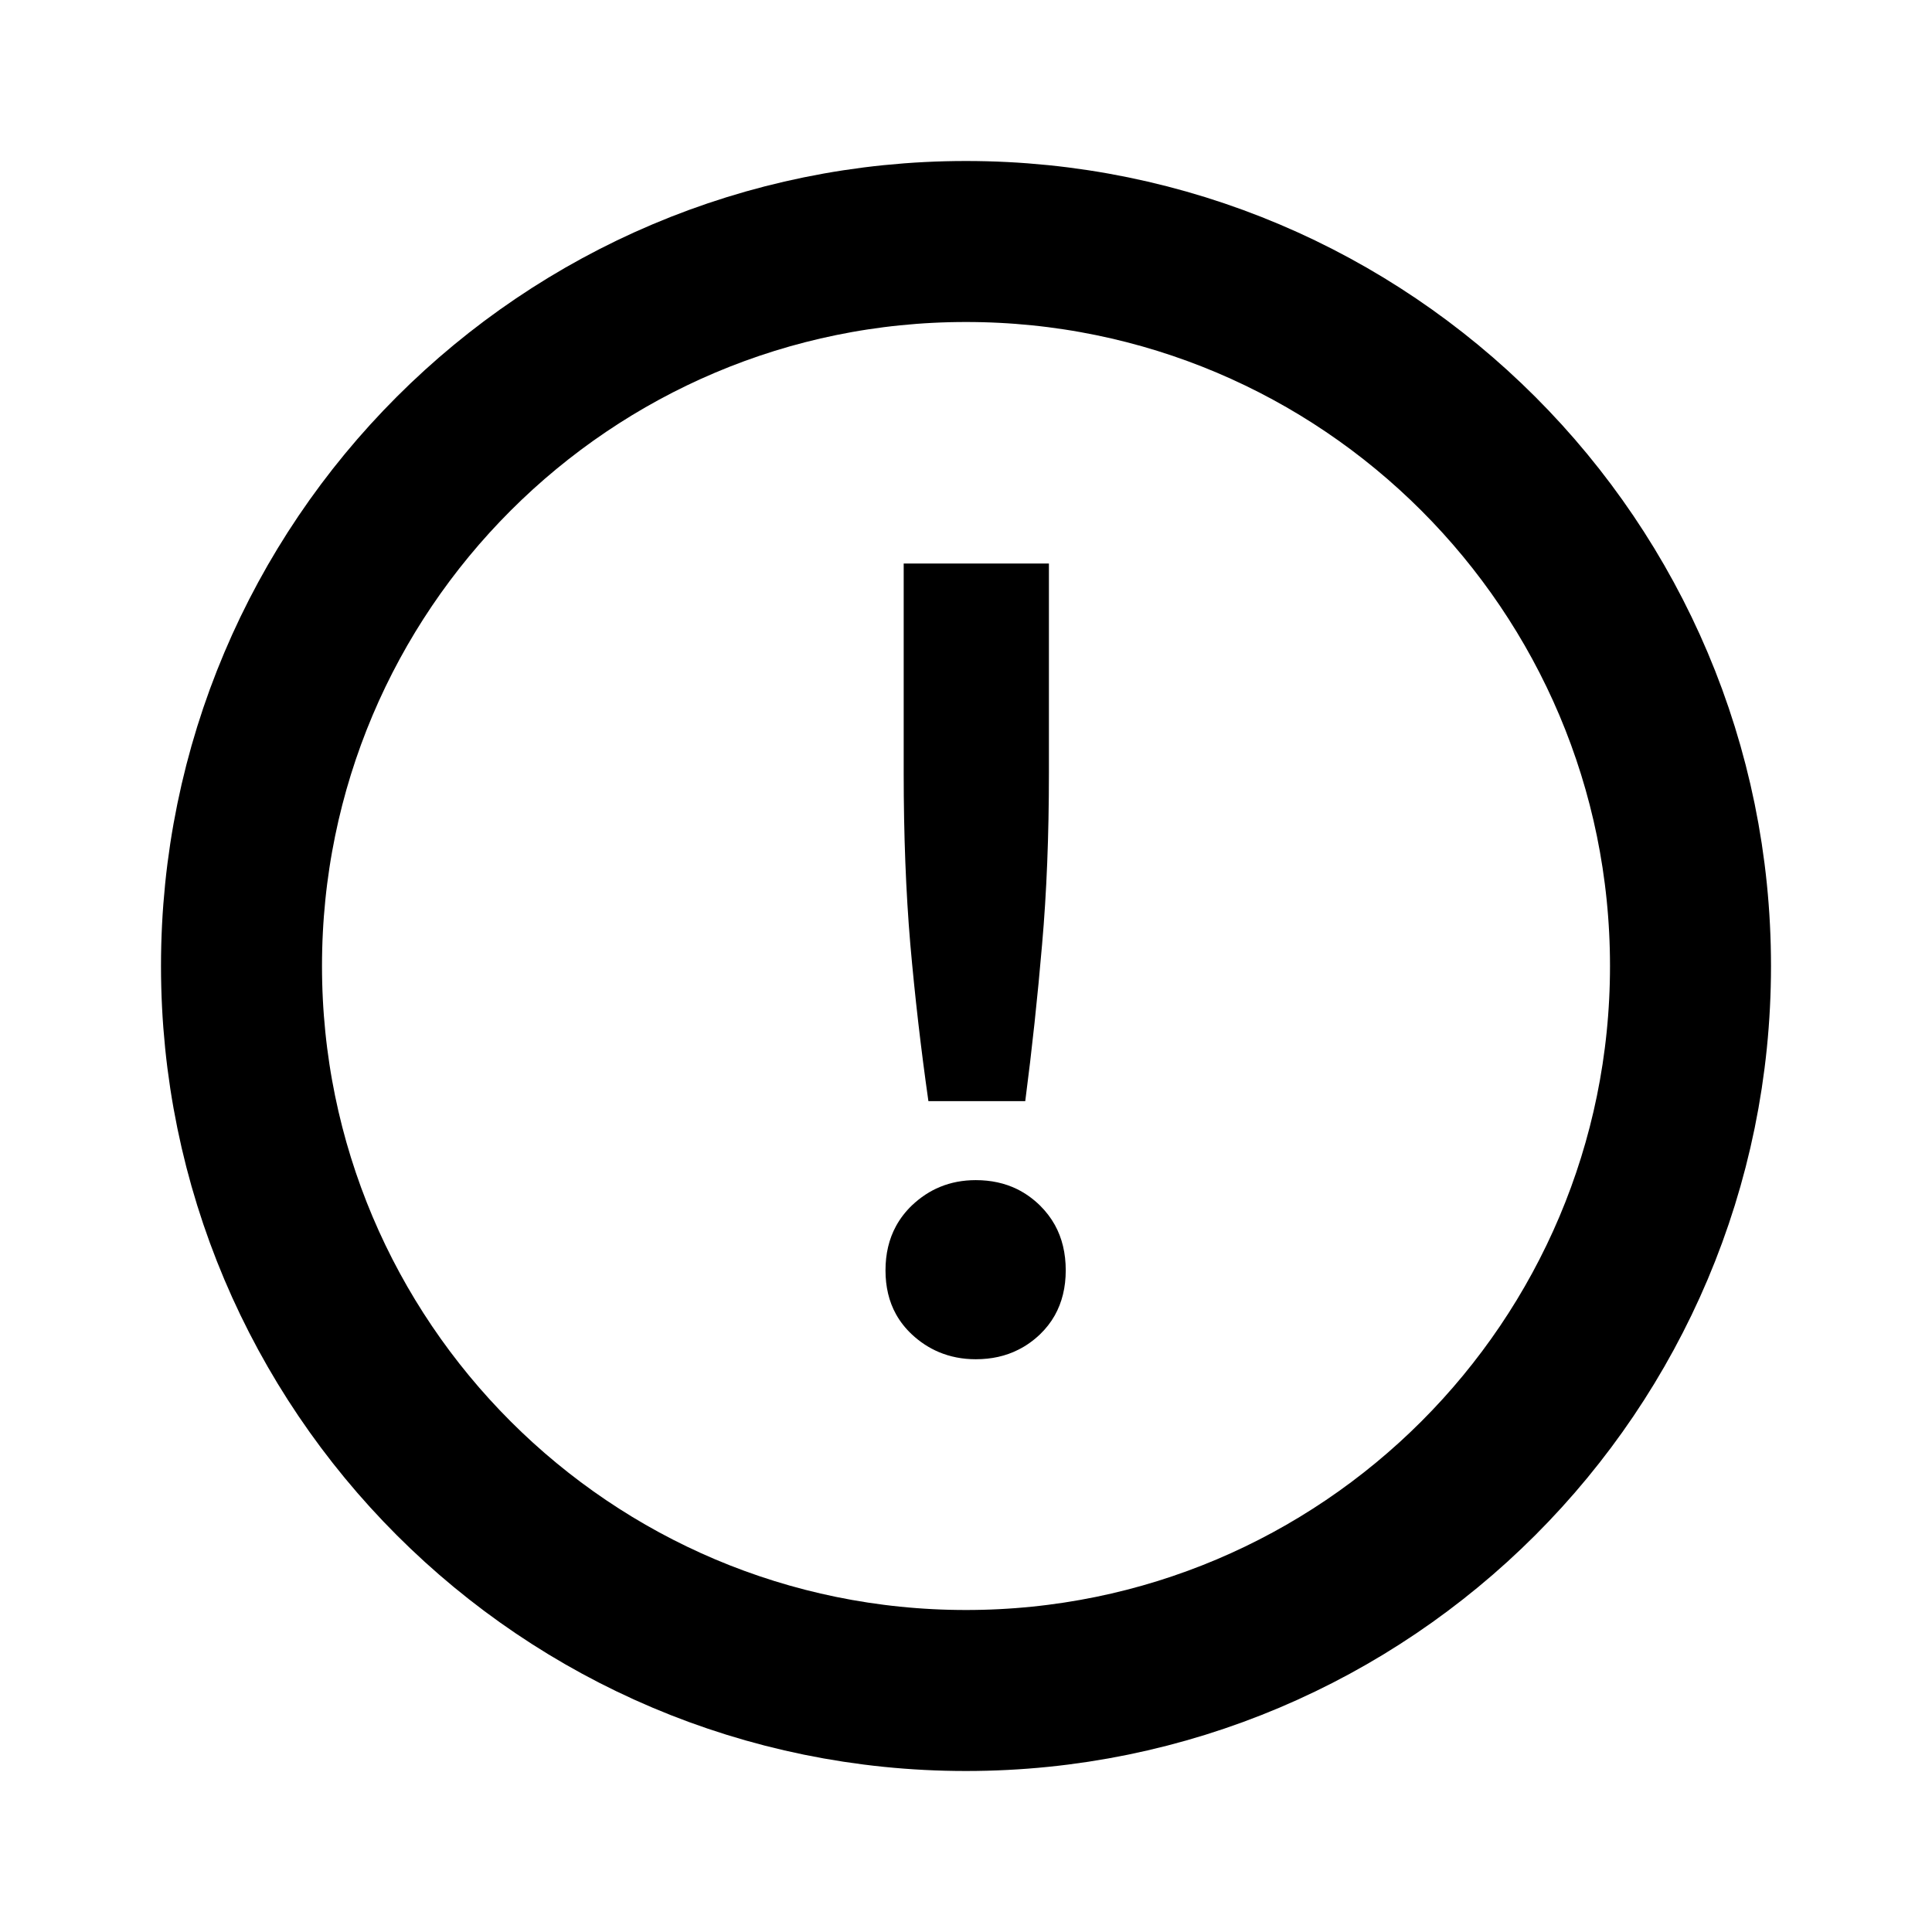
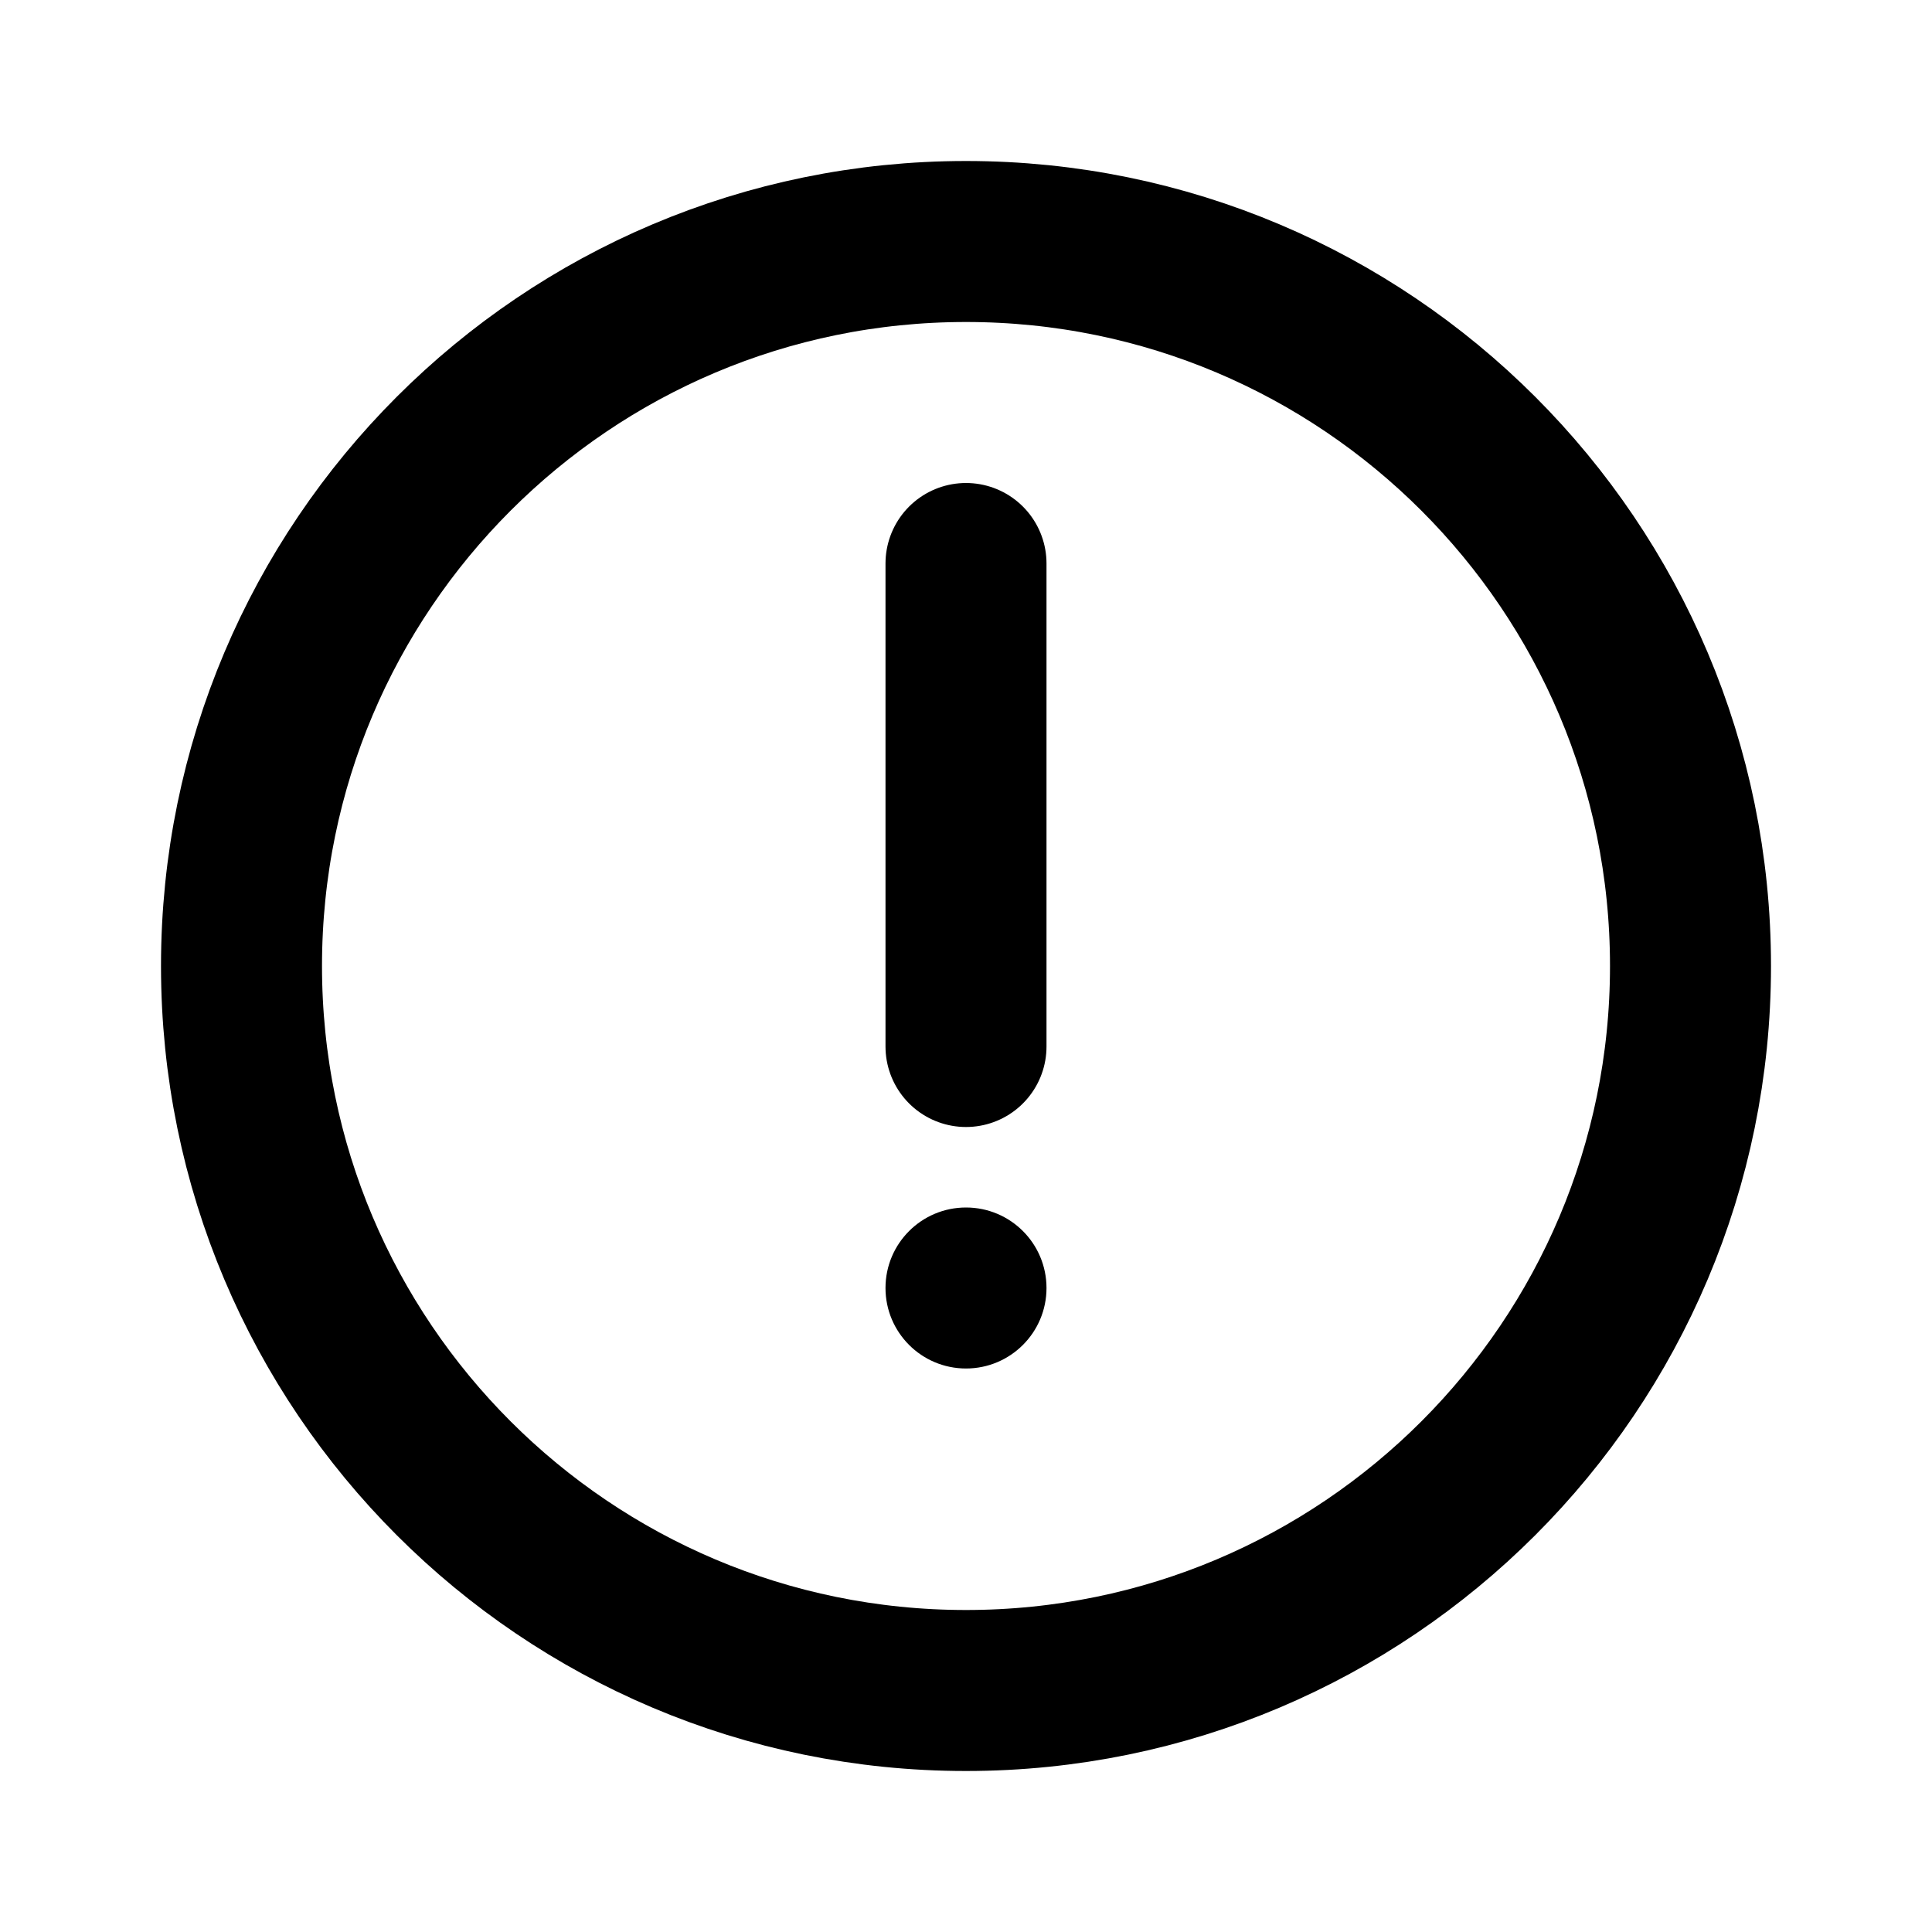
<svg xmlns="http://www.w3.org/2000/svg" viewBox="0 0 24 24" fill="none">
  <circle id="椭圆 14" cx="12" cy="12" r="9" stroke="currentColor" stroke-width="2" />
-   <path id="矢量 49" d="M12.945 11.734C13.002 11.089 13.03 10.379 13.03 9.604L13.03 7L11.226 7L11.226 9.604C11.226 10.37 11.253 11.078 11.308 11.727C11.365 12.377 11.44 13.027 11.533 13.679L12.736 13.679C12.821 13.027 12.89 12.379 12.945 11.734ZM13.103 16.34C13.193 16.179 13.239 15.993 13.239 15.781C13.239 15.568 13.194 15.38 13.104 15.217C13.055 15.129 12.993 15.048 12.918 14.974C12.831 14.889 12.736 14.822 12.633 14.771C12.481 14.697 12.31 14.66 12.121 14.66C11.962 14.66 11.814 14.688 11.678 14.744C11.551 14.796 11.435 14.873 11.328 14.974C11.247 15.052 11.181 15.138 11.13 15.232C11.043 15.392 11 15.575 11 15.781C11 15.986 11.043 16.168 11.13 16.325C11.181 16.417 11.247 16.501 11.328 16.577C11.43 16.672 11.542 16.745 11.663 16.796C11.803 16.855 11.956 16.885 12.121 16.885C12.317 16.885 12.493 16.846 12.649 16.767C12.746 16.719 12.836 16.655 12.918 16.577C12.992 16.506 13.054 16.427 13.103 16.34Z" fill="currentColor" fill-rule="evenodd" />
+   <path id="矢量 164" d="M12 7L12 13" stroke="currentColor" stroke-linecap="round" stroke-width="2" />
+   <circle id="椭圆 31" cx="12" cy="16" r="1" fill="currentColor" />
</svg>
